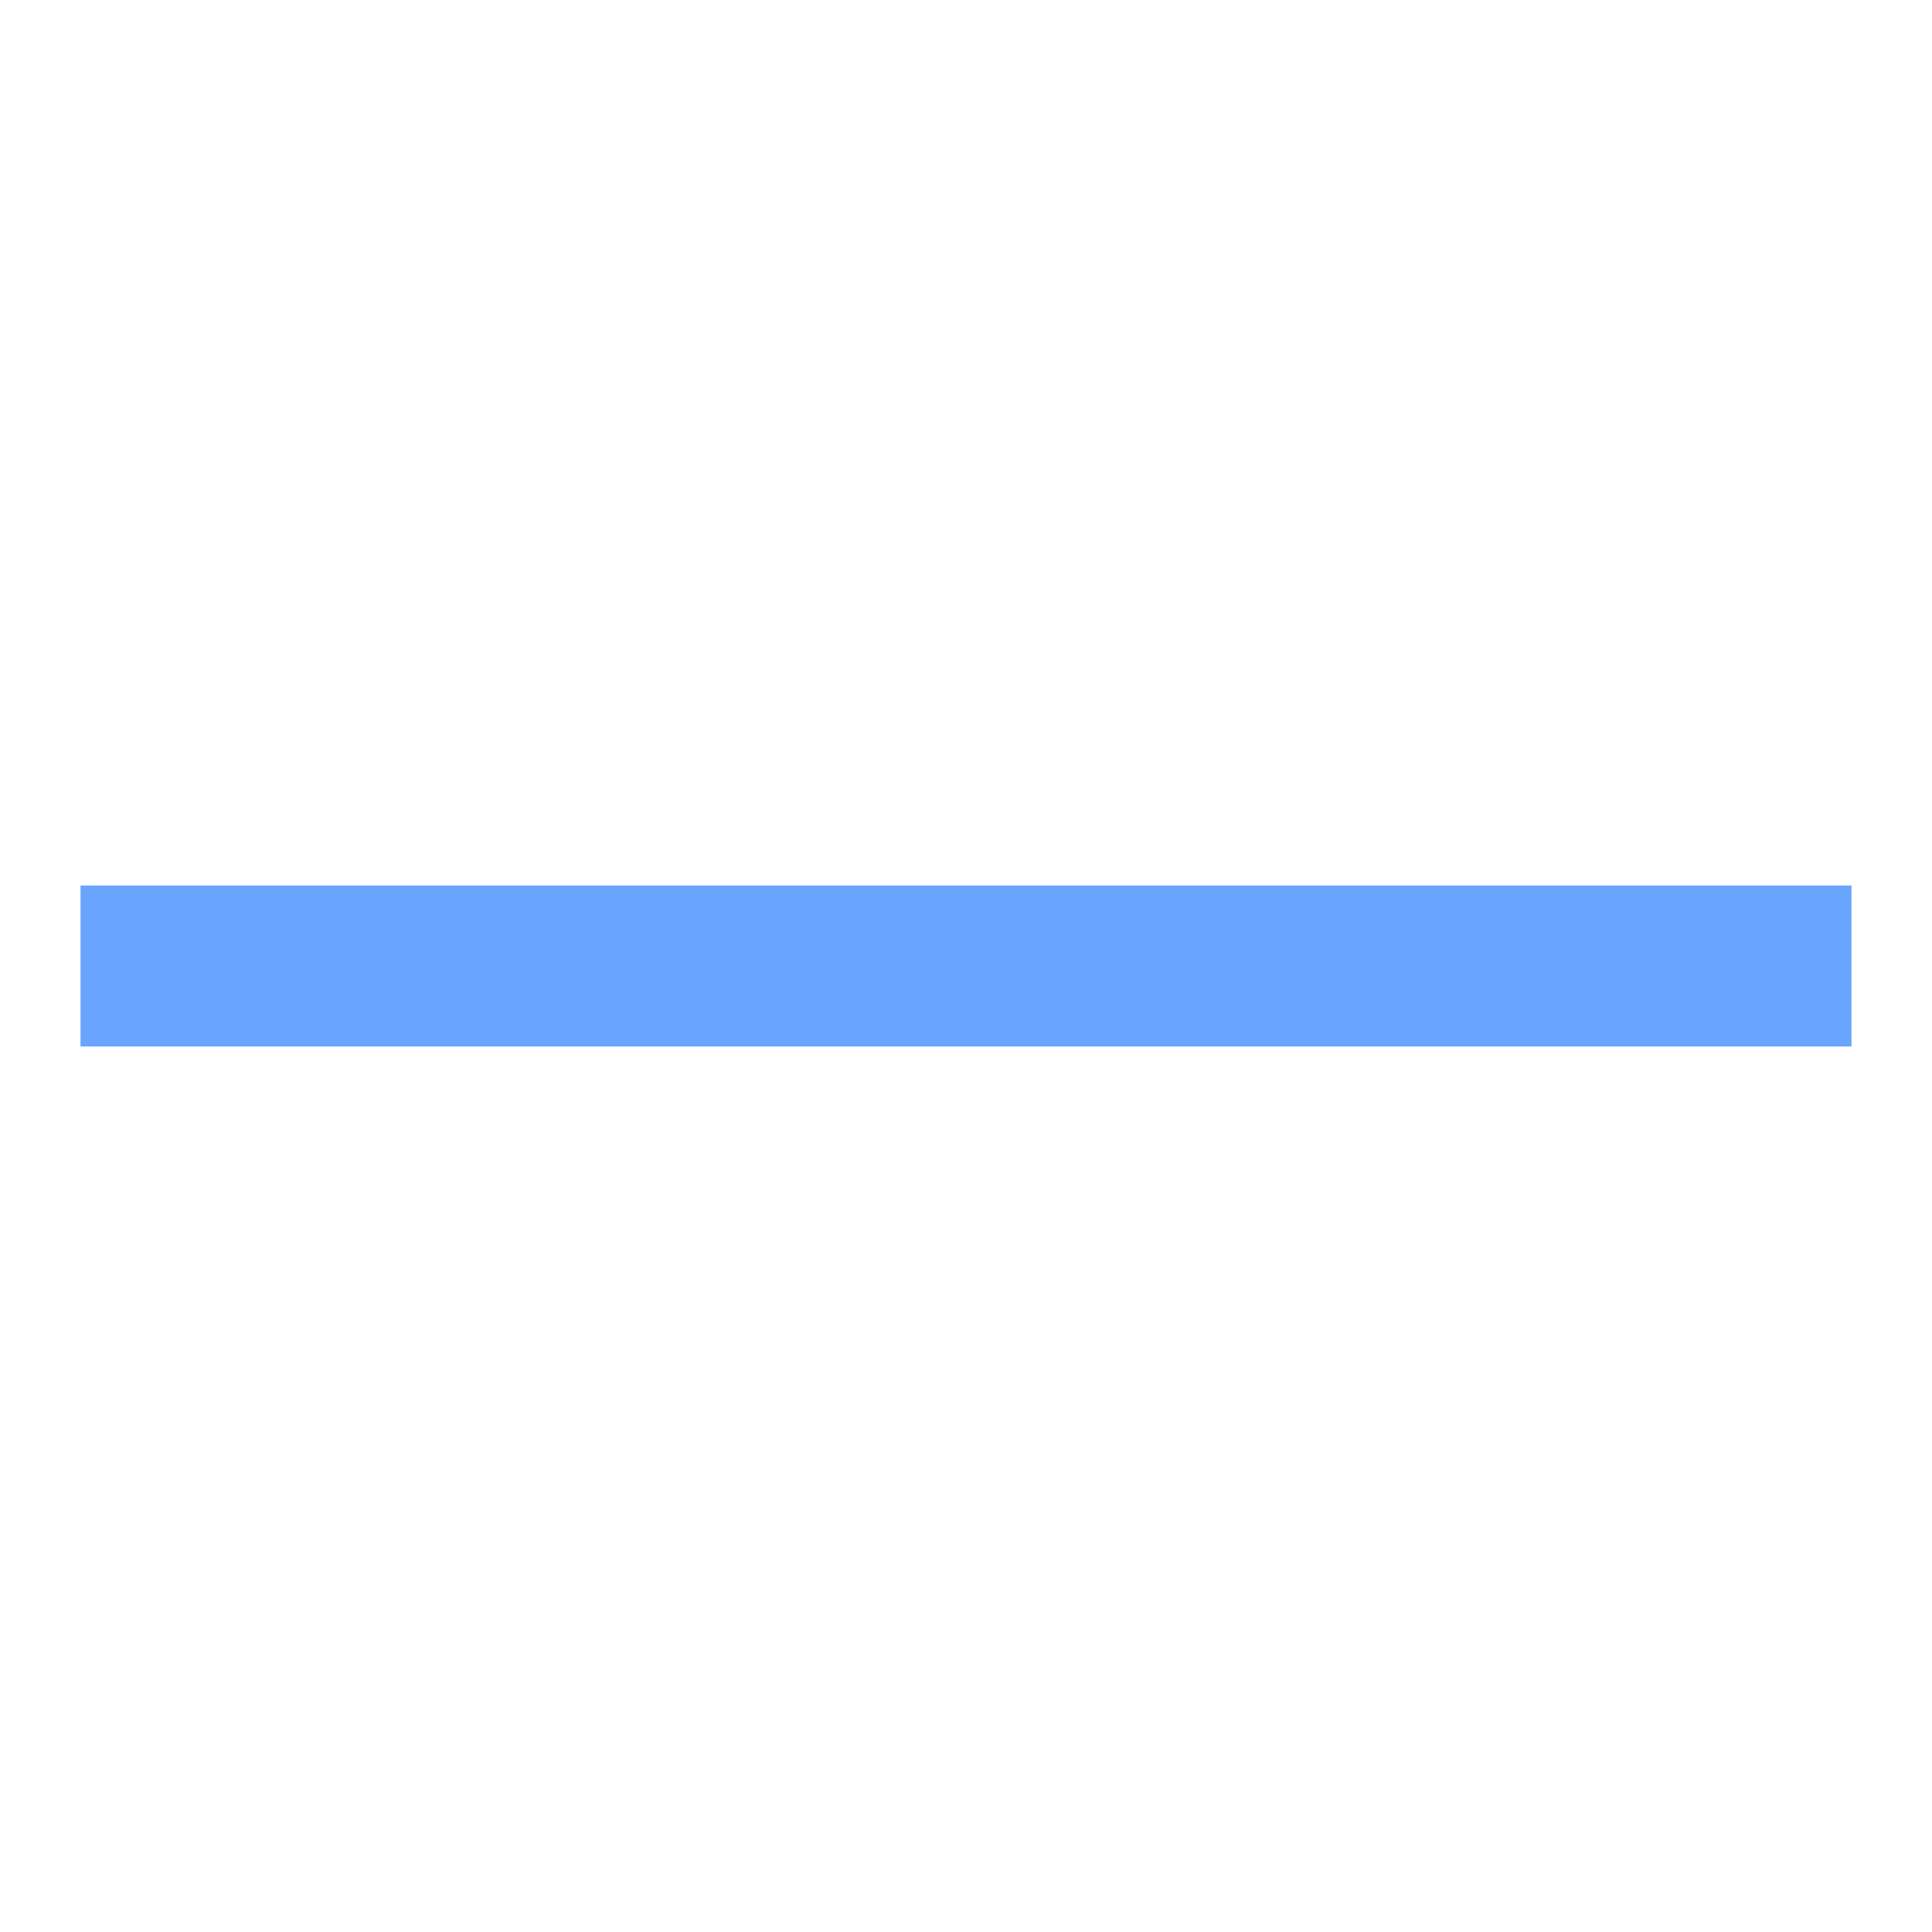
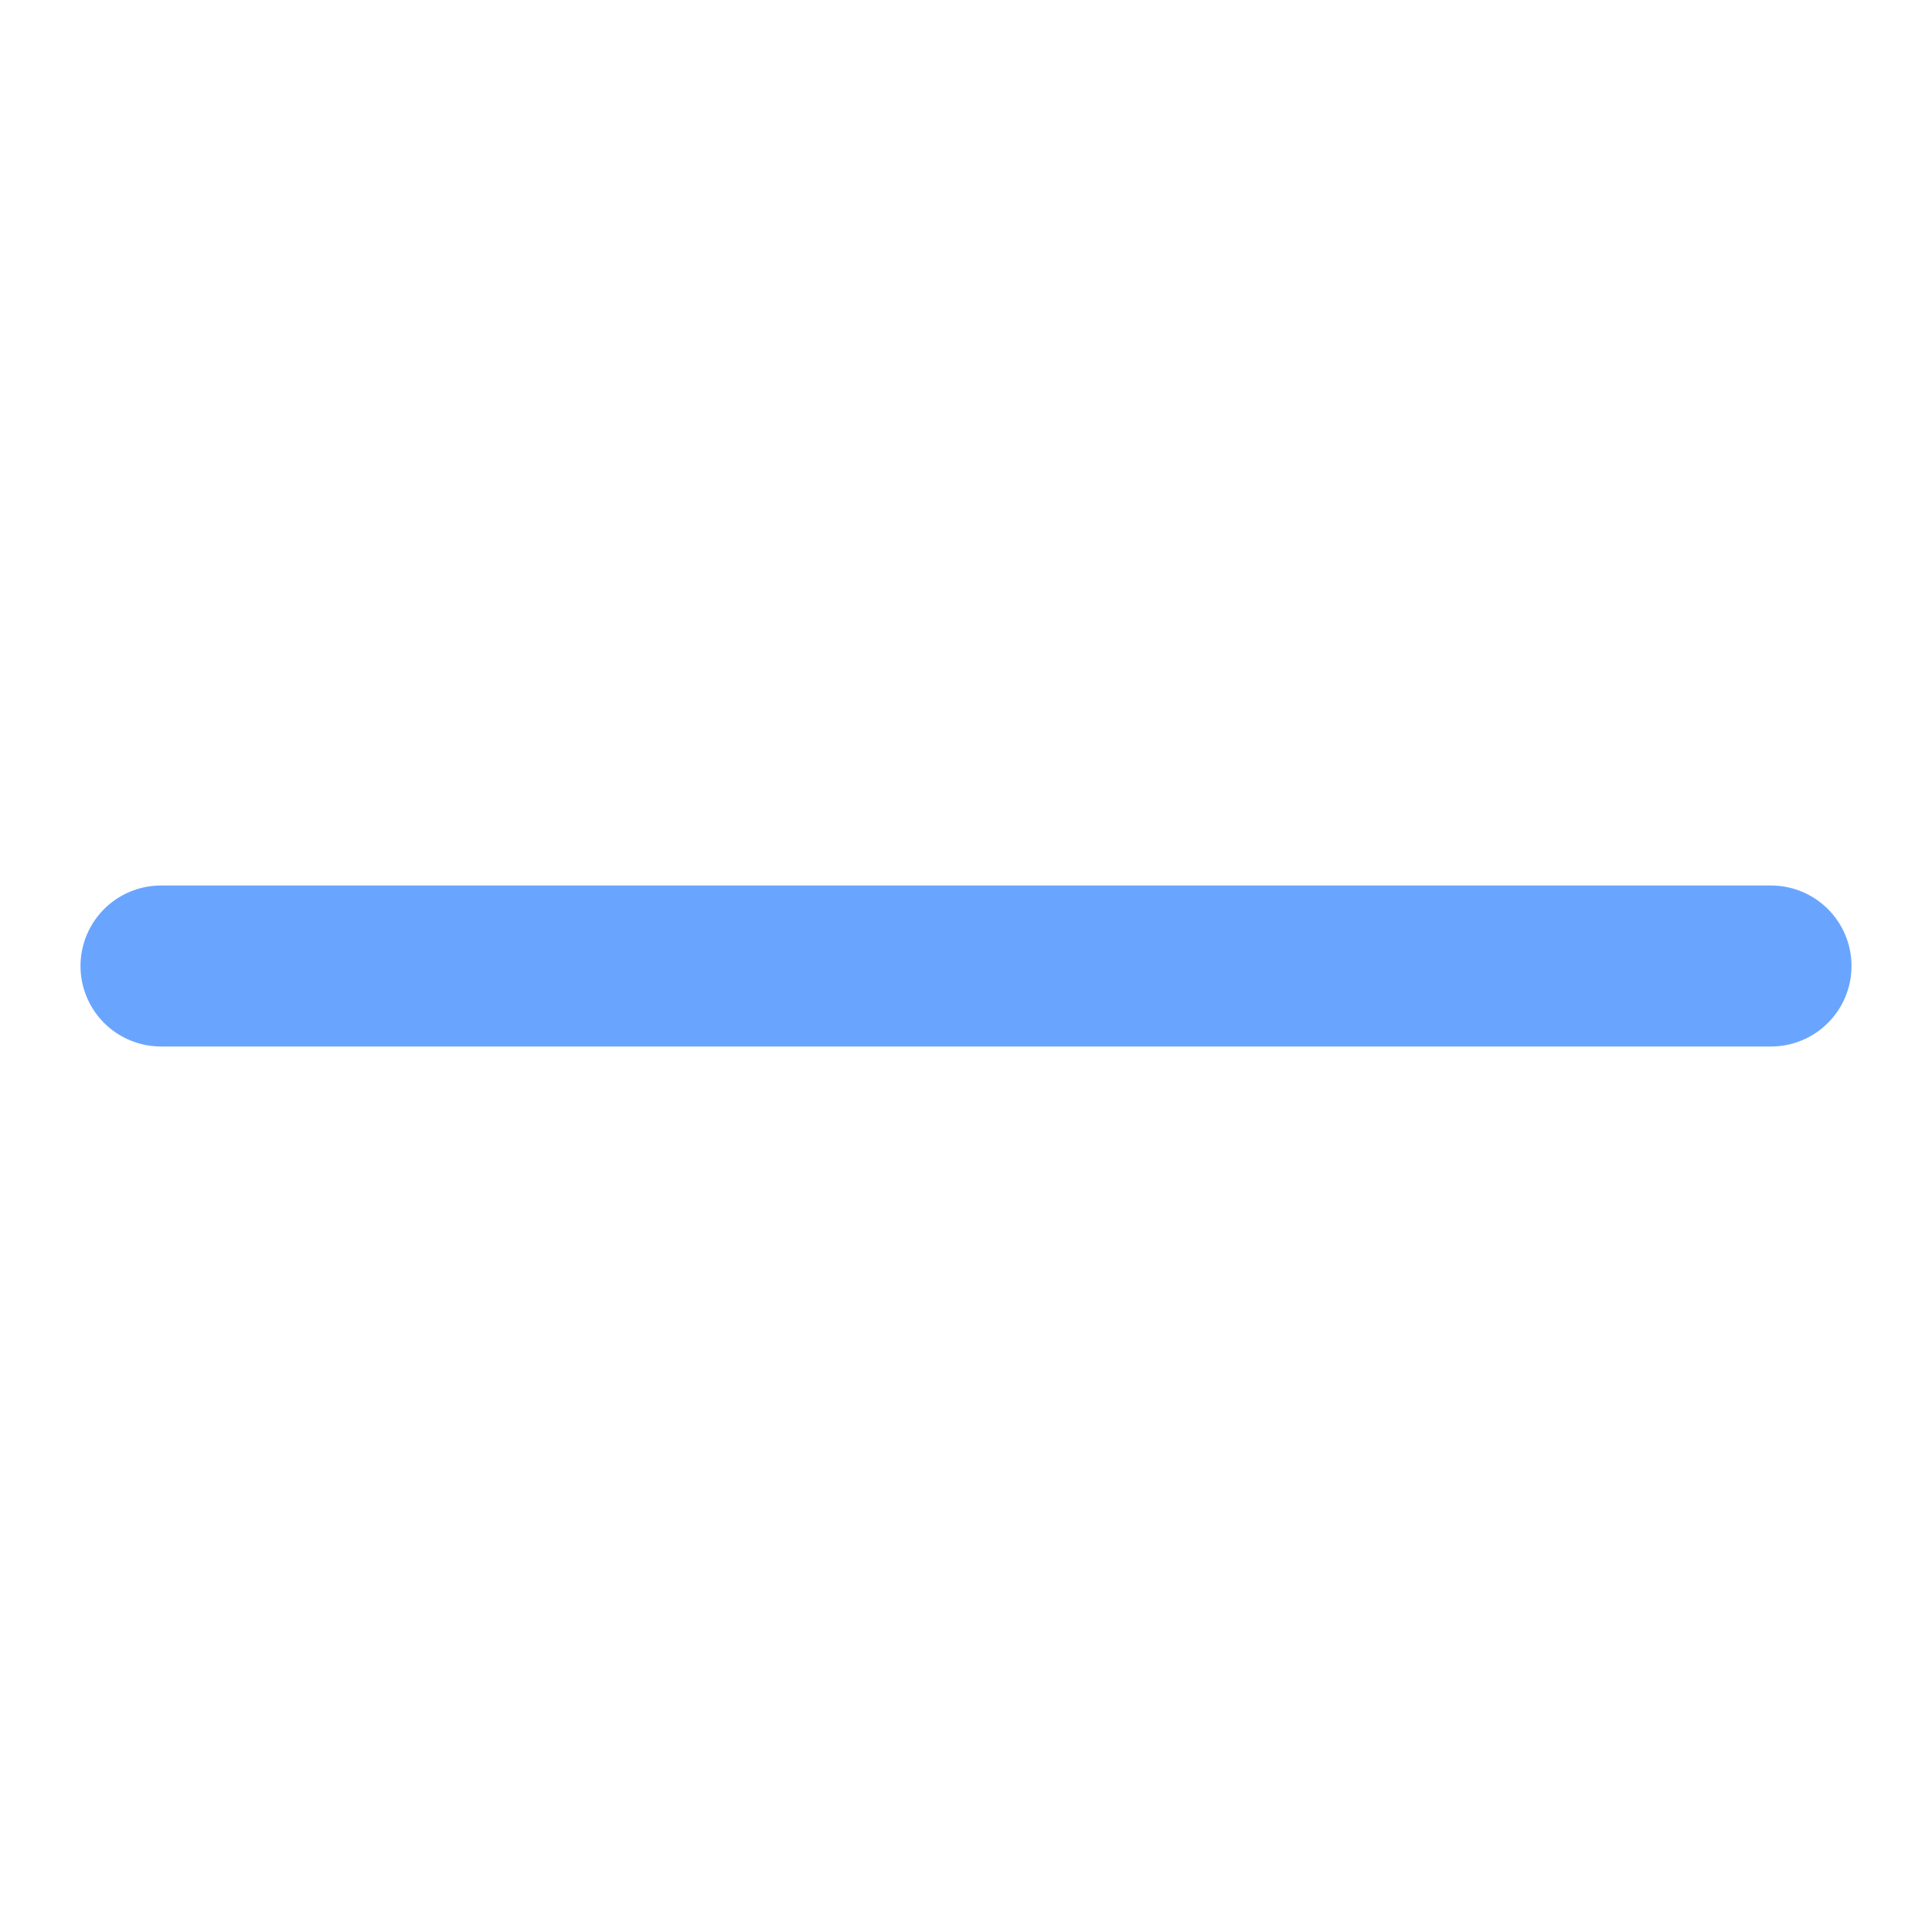
<svg xmlns="http://www.w3.org/2000/svg" width="24px" height="24px" viewBox="0 0 24 24" version="1.1" id="SVGRoot">
  <defs id="defs815" />
  <g id="layer1">
-     <rect style="opacity:0.7;fill:#2a7fff;fill-opacity:1;stroke:none;stroke-width:1;stroke-linecap:butt;stroke-linejoin:miter;stroke-miterlimit:4;stroke-dasharray:none;stroke-opacity:1;paint-order:normal" id="rect4159" width="22" height="2" x="1" y="11" />
+     <path style="opacity:0.7;fill:#2a7fff;fill-opacity:1;fill-rule:nonzero;stroke:#2a7fff;stroke-width:2;stroke-linecap:round;stroke-linejoin:miter;stroke-miterlimit:4;stroke-dasharray:none;stroke-dashoffset:2.003;stroke-opacity:1;paint-order:normal" d="M 2,12 H 22" id="path814" />
  </g>
</svg>
